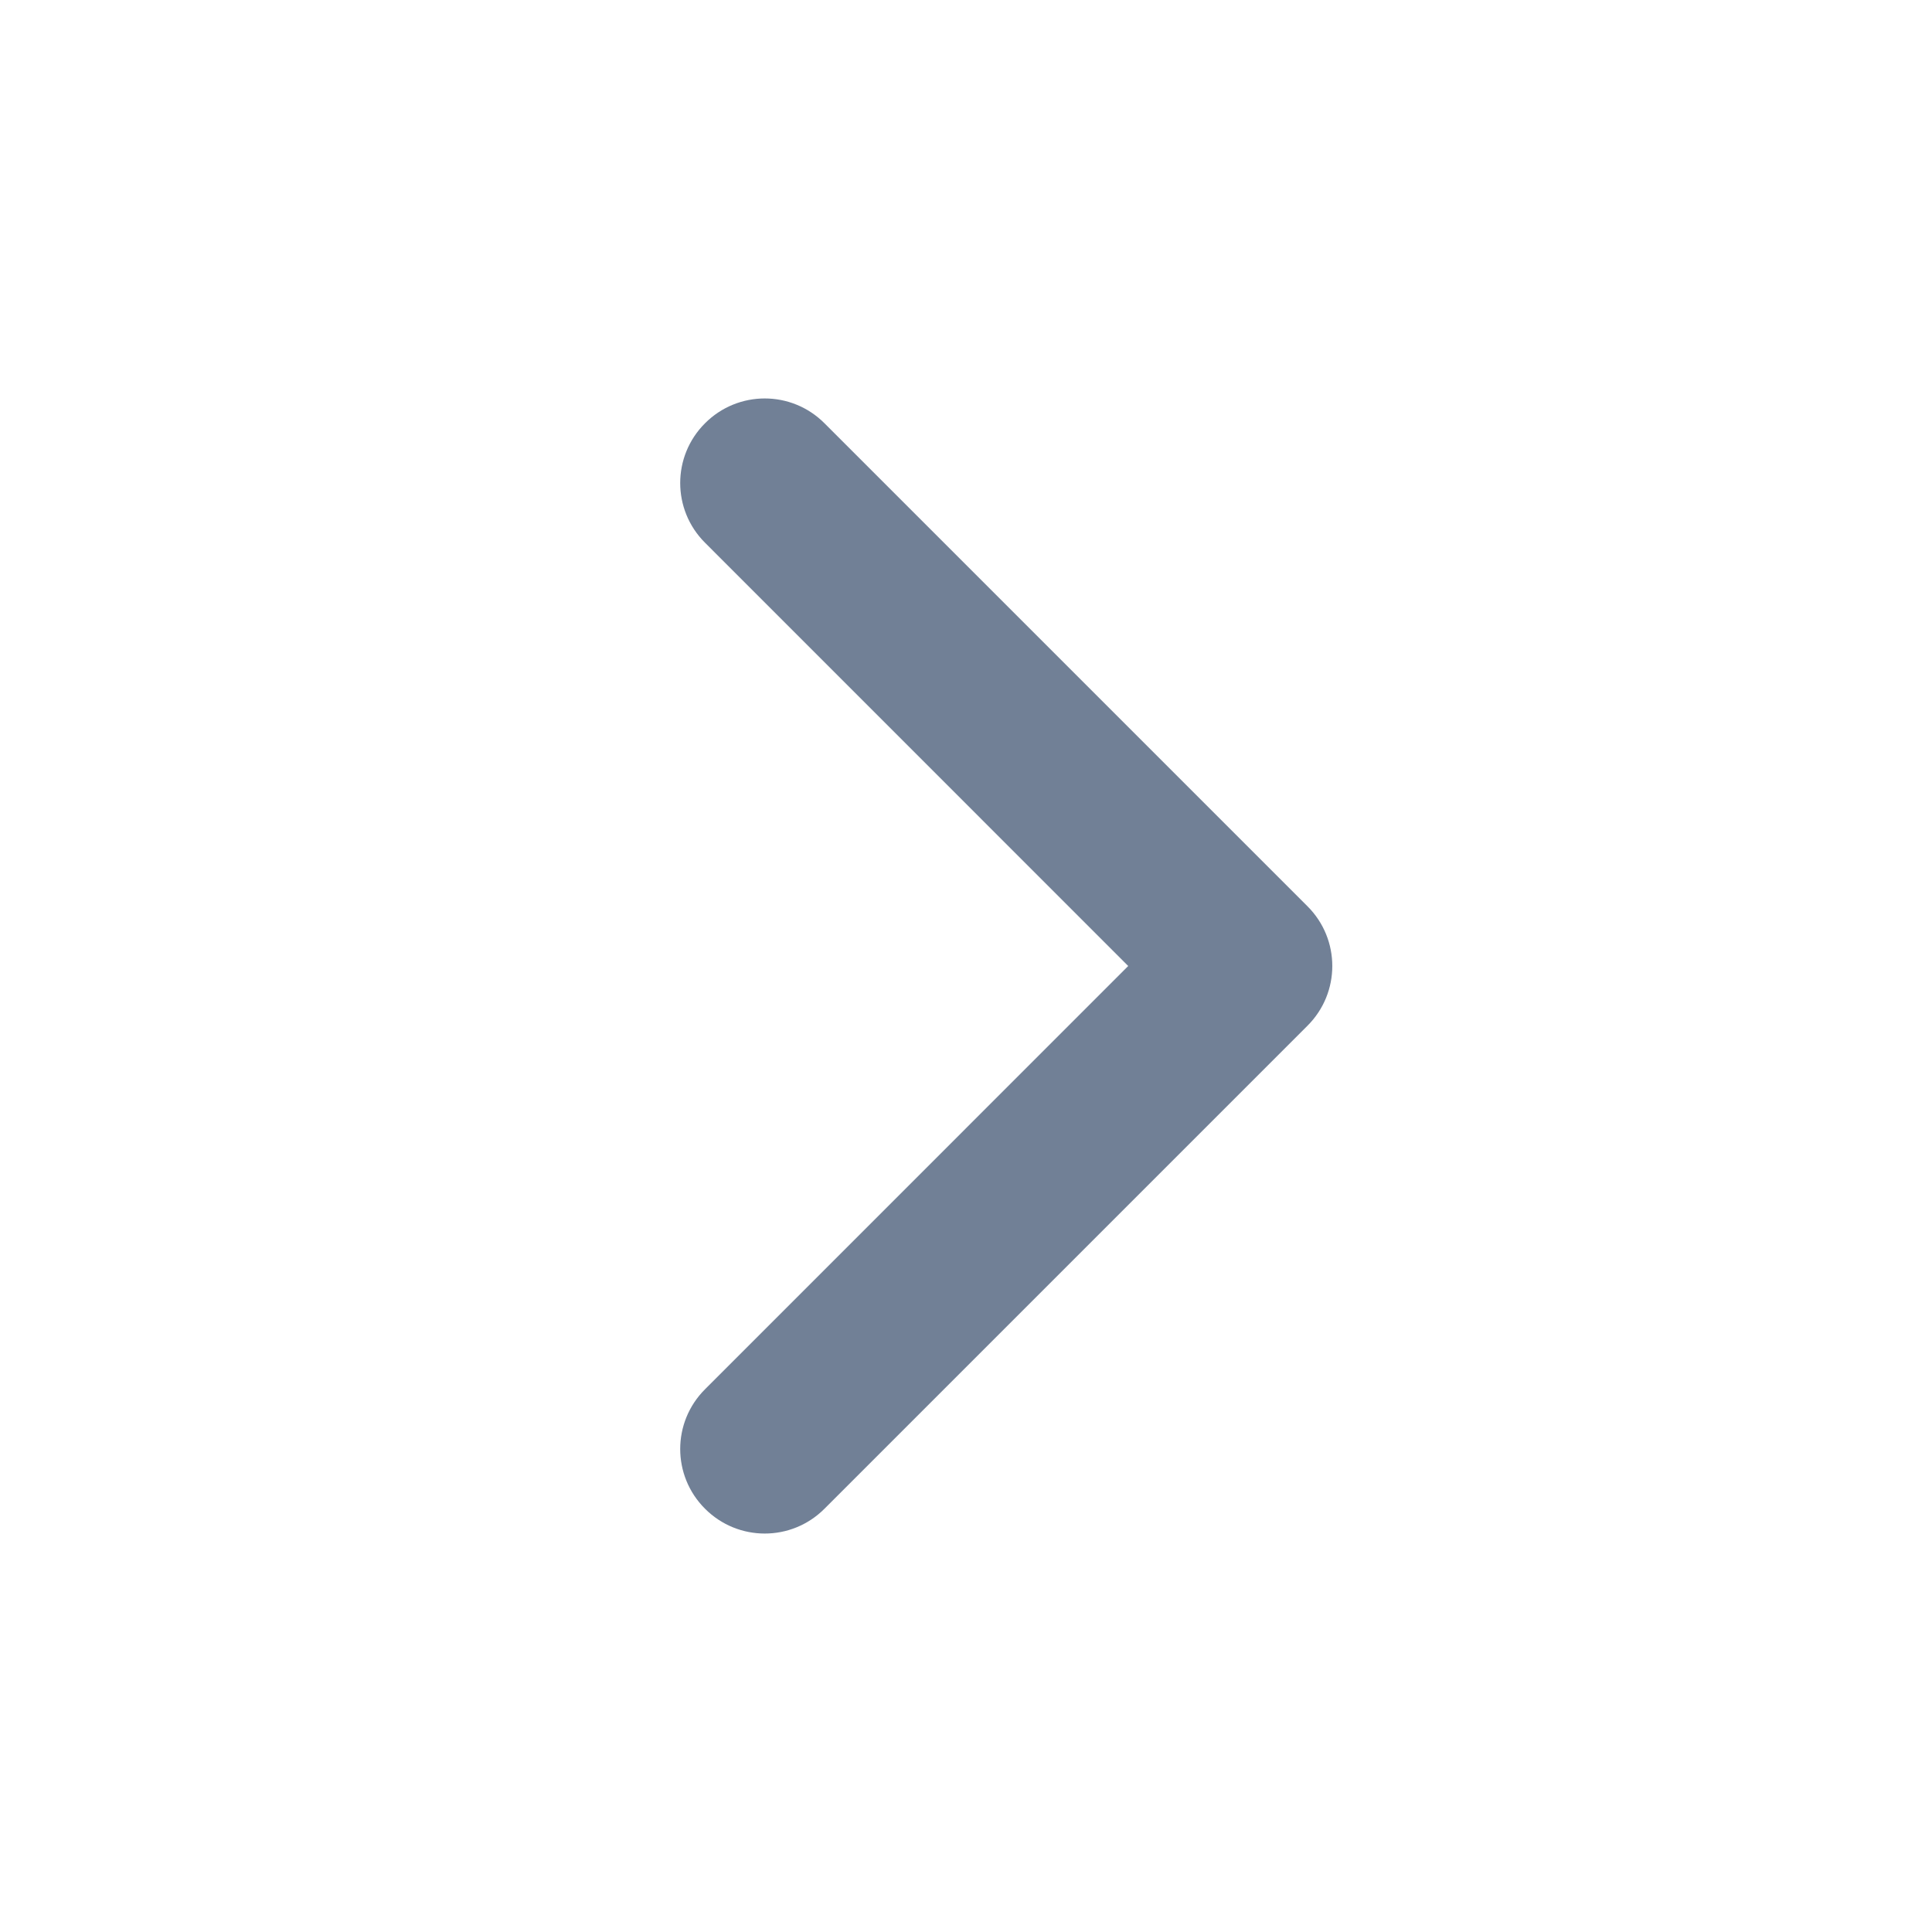
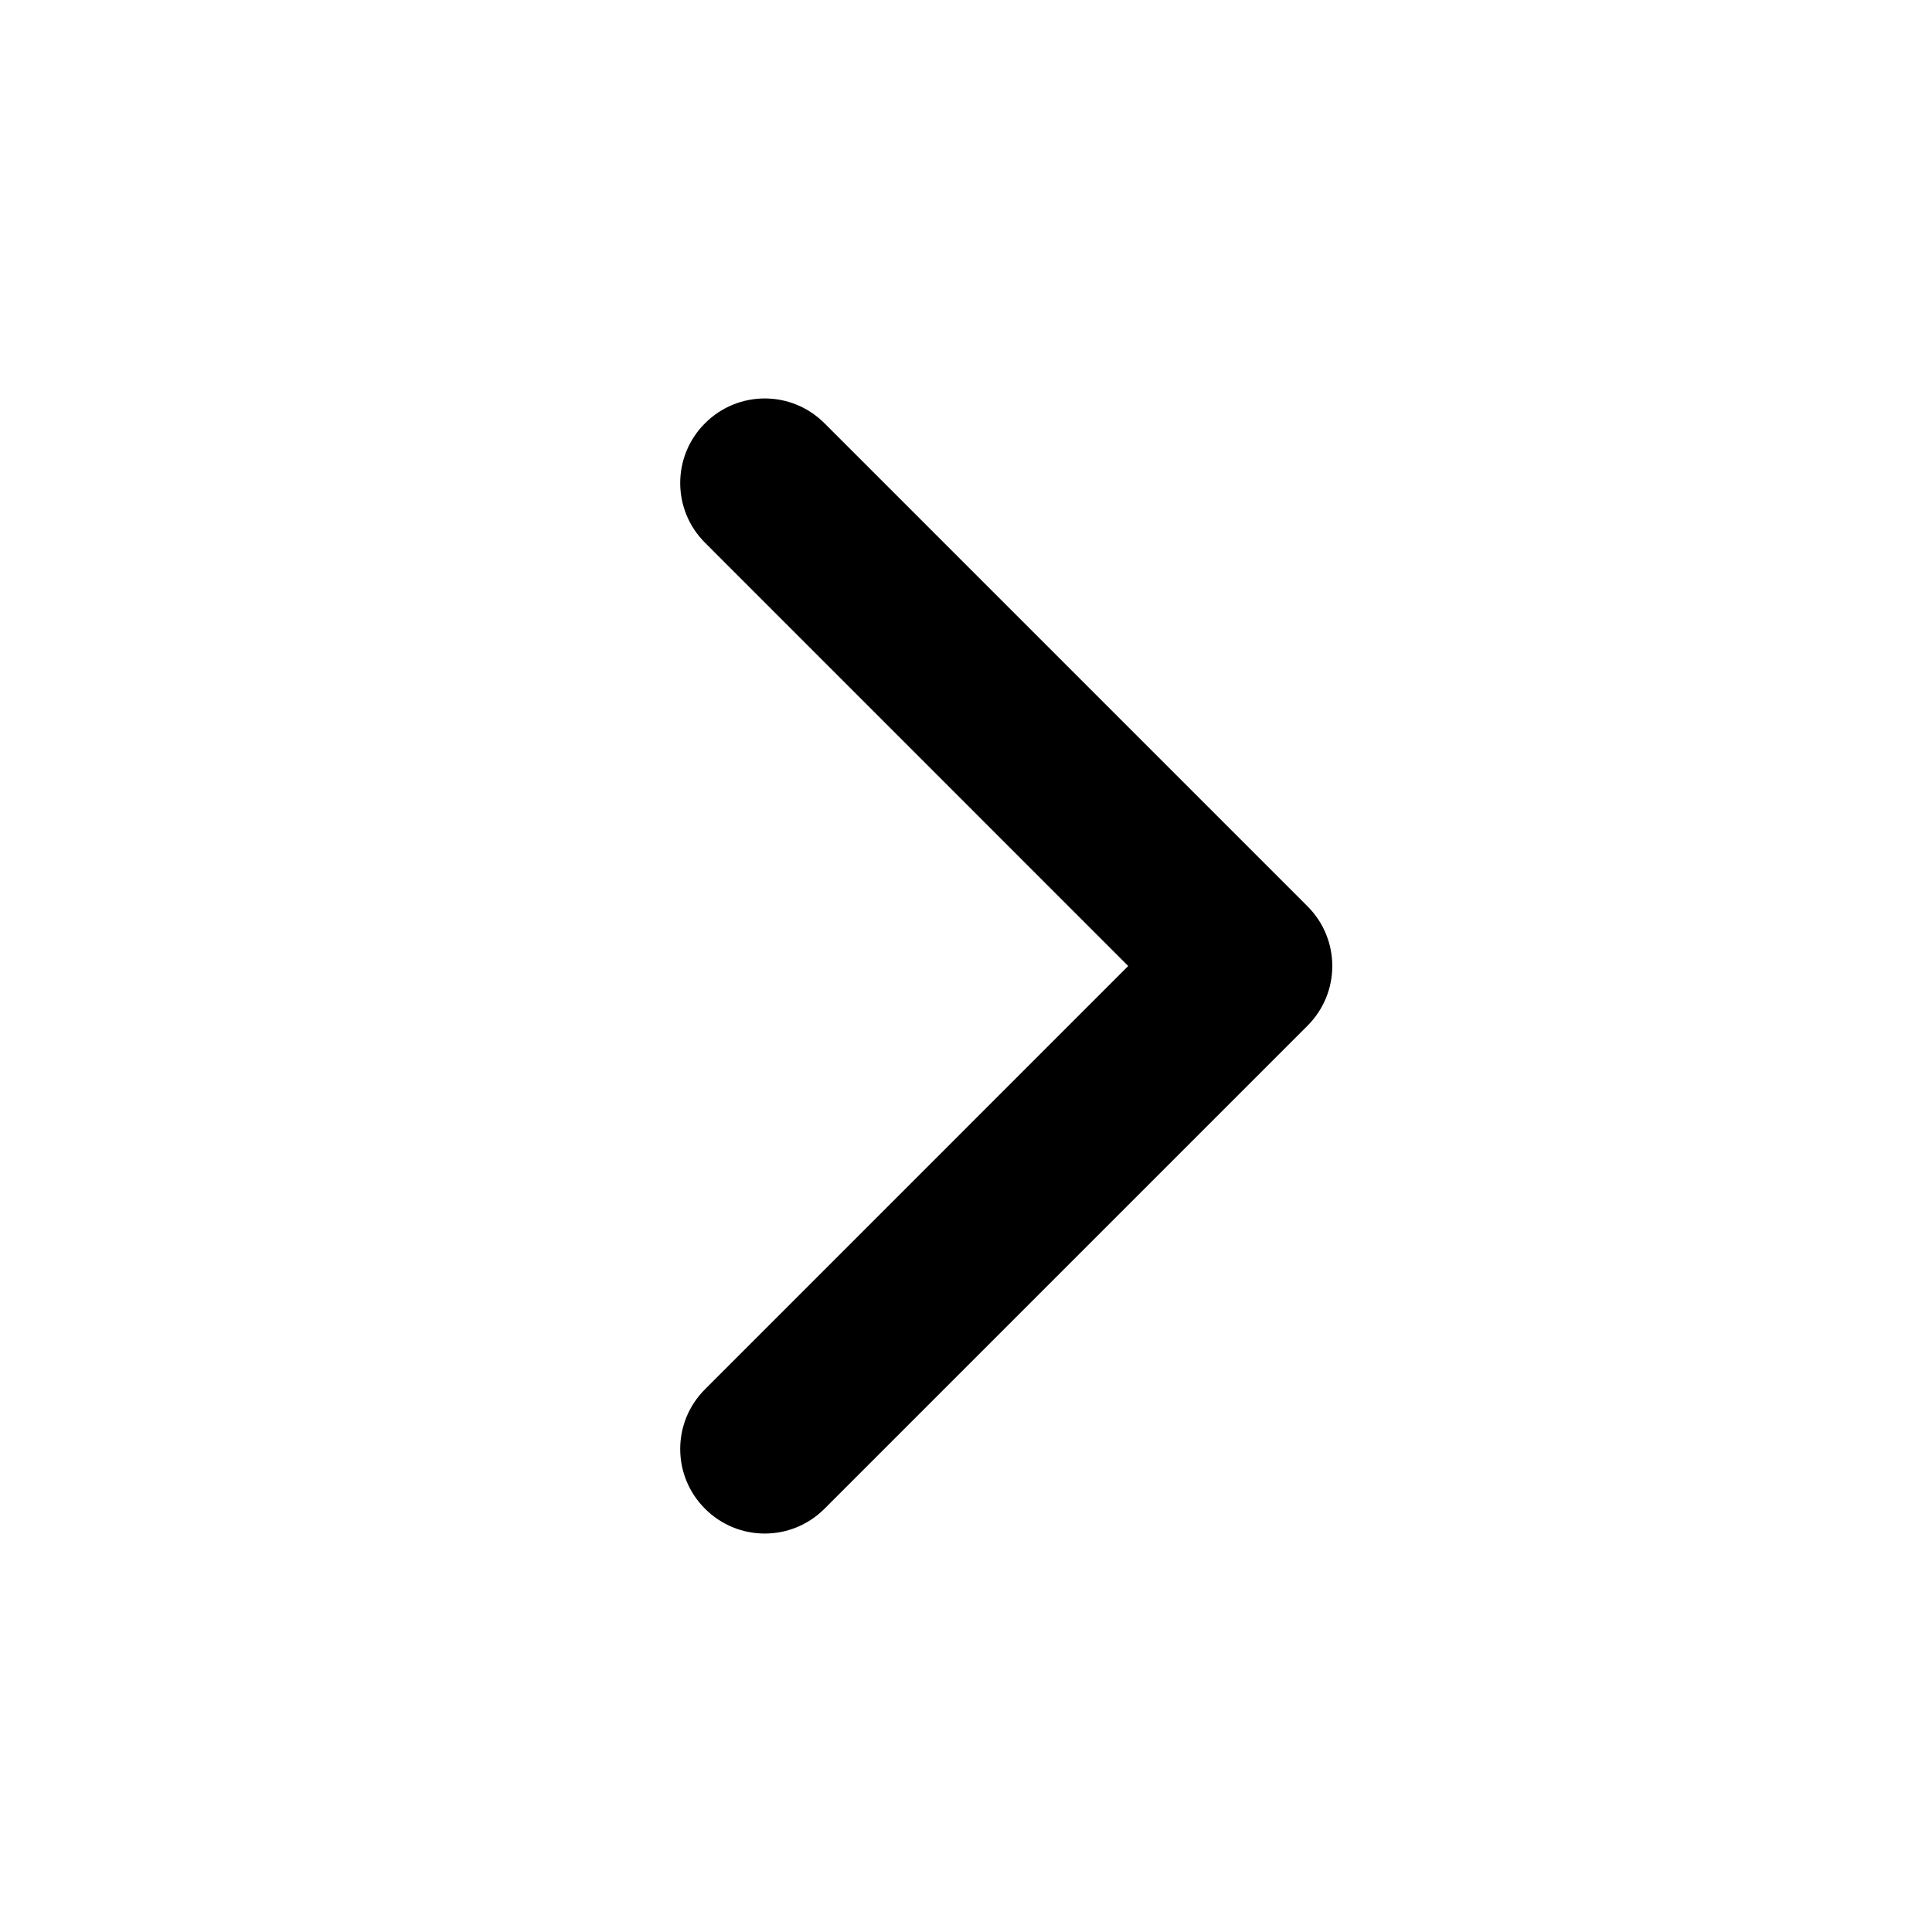
- <svg xmlns="http://www.w3.org/2000/svg" height="24px" width="24px" viewBox="0 0 24 24" version="1.1" x="0px" y="0px">
+ <svg xmlns="http://www.w3.org/2000/svg" height="24px" width="24px" fill="currentColor" viewBox="0 0 24 24" version="1.1" x="0px" y="0px">
  <g stroke="none" stroke-width="1" fill="none" fill-rule="evenodd">
-     <g fill="#718096" fill-rule="nonzero">
+     <g fill="currentColor" fill-rule="nonzero">
      <path d="M16.242,12.742 L10.242,18.742 C9.832,19.153 9.168,19.153 8.758,18.742 C8.347,18.332 8.347,17.668 8.758,17.258 L14.015,12 L8.758,6.742 C8.347,6.332 8.347,5.668 8.758,5.258 C9.168,4.847 9.832,4.847 10.242,5.258 L16.242,11.258 C16.653,11.668 16.653,12.332 16.242,12.742 L16.242,12.742 Z" />
    </g>
  </g>
</svg>
